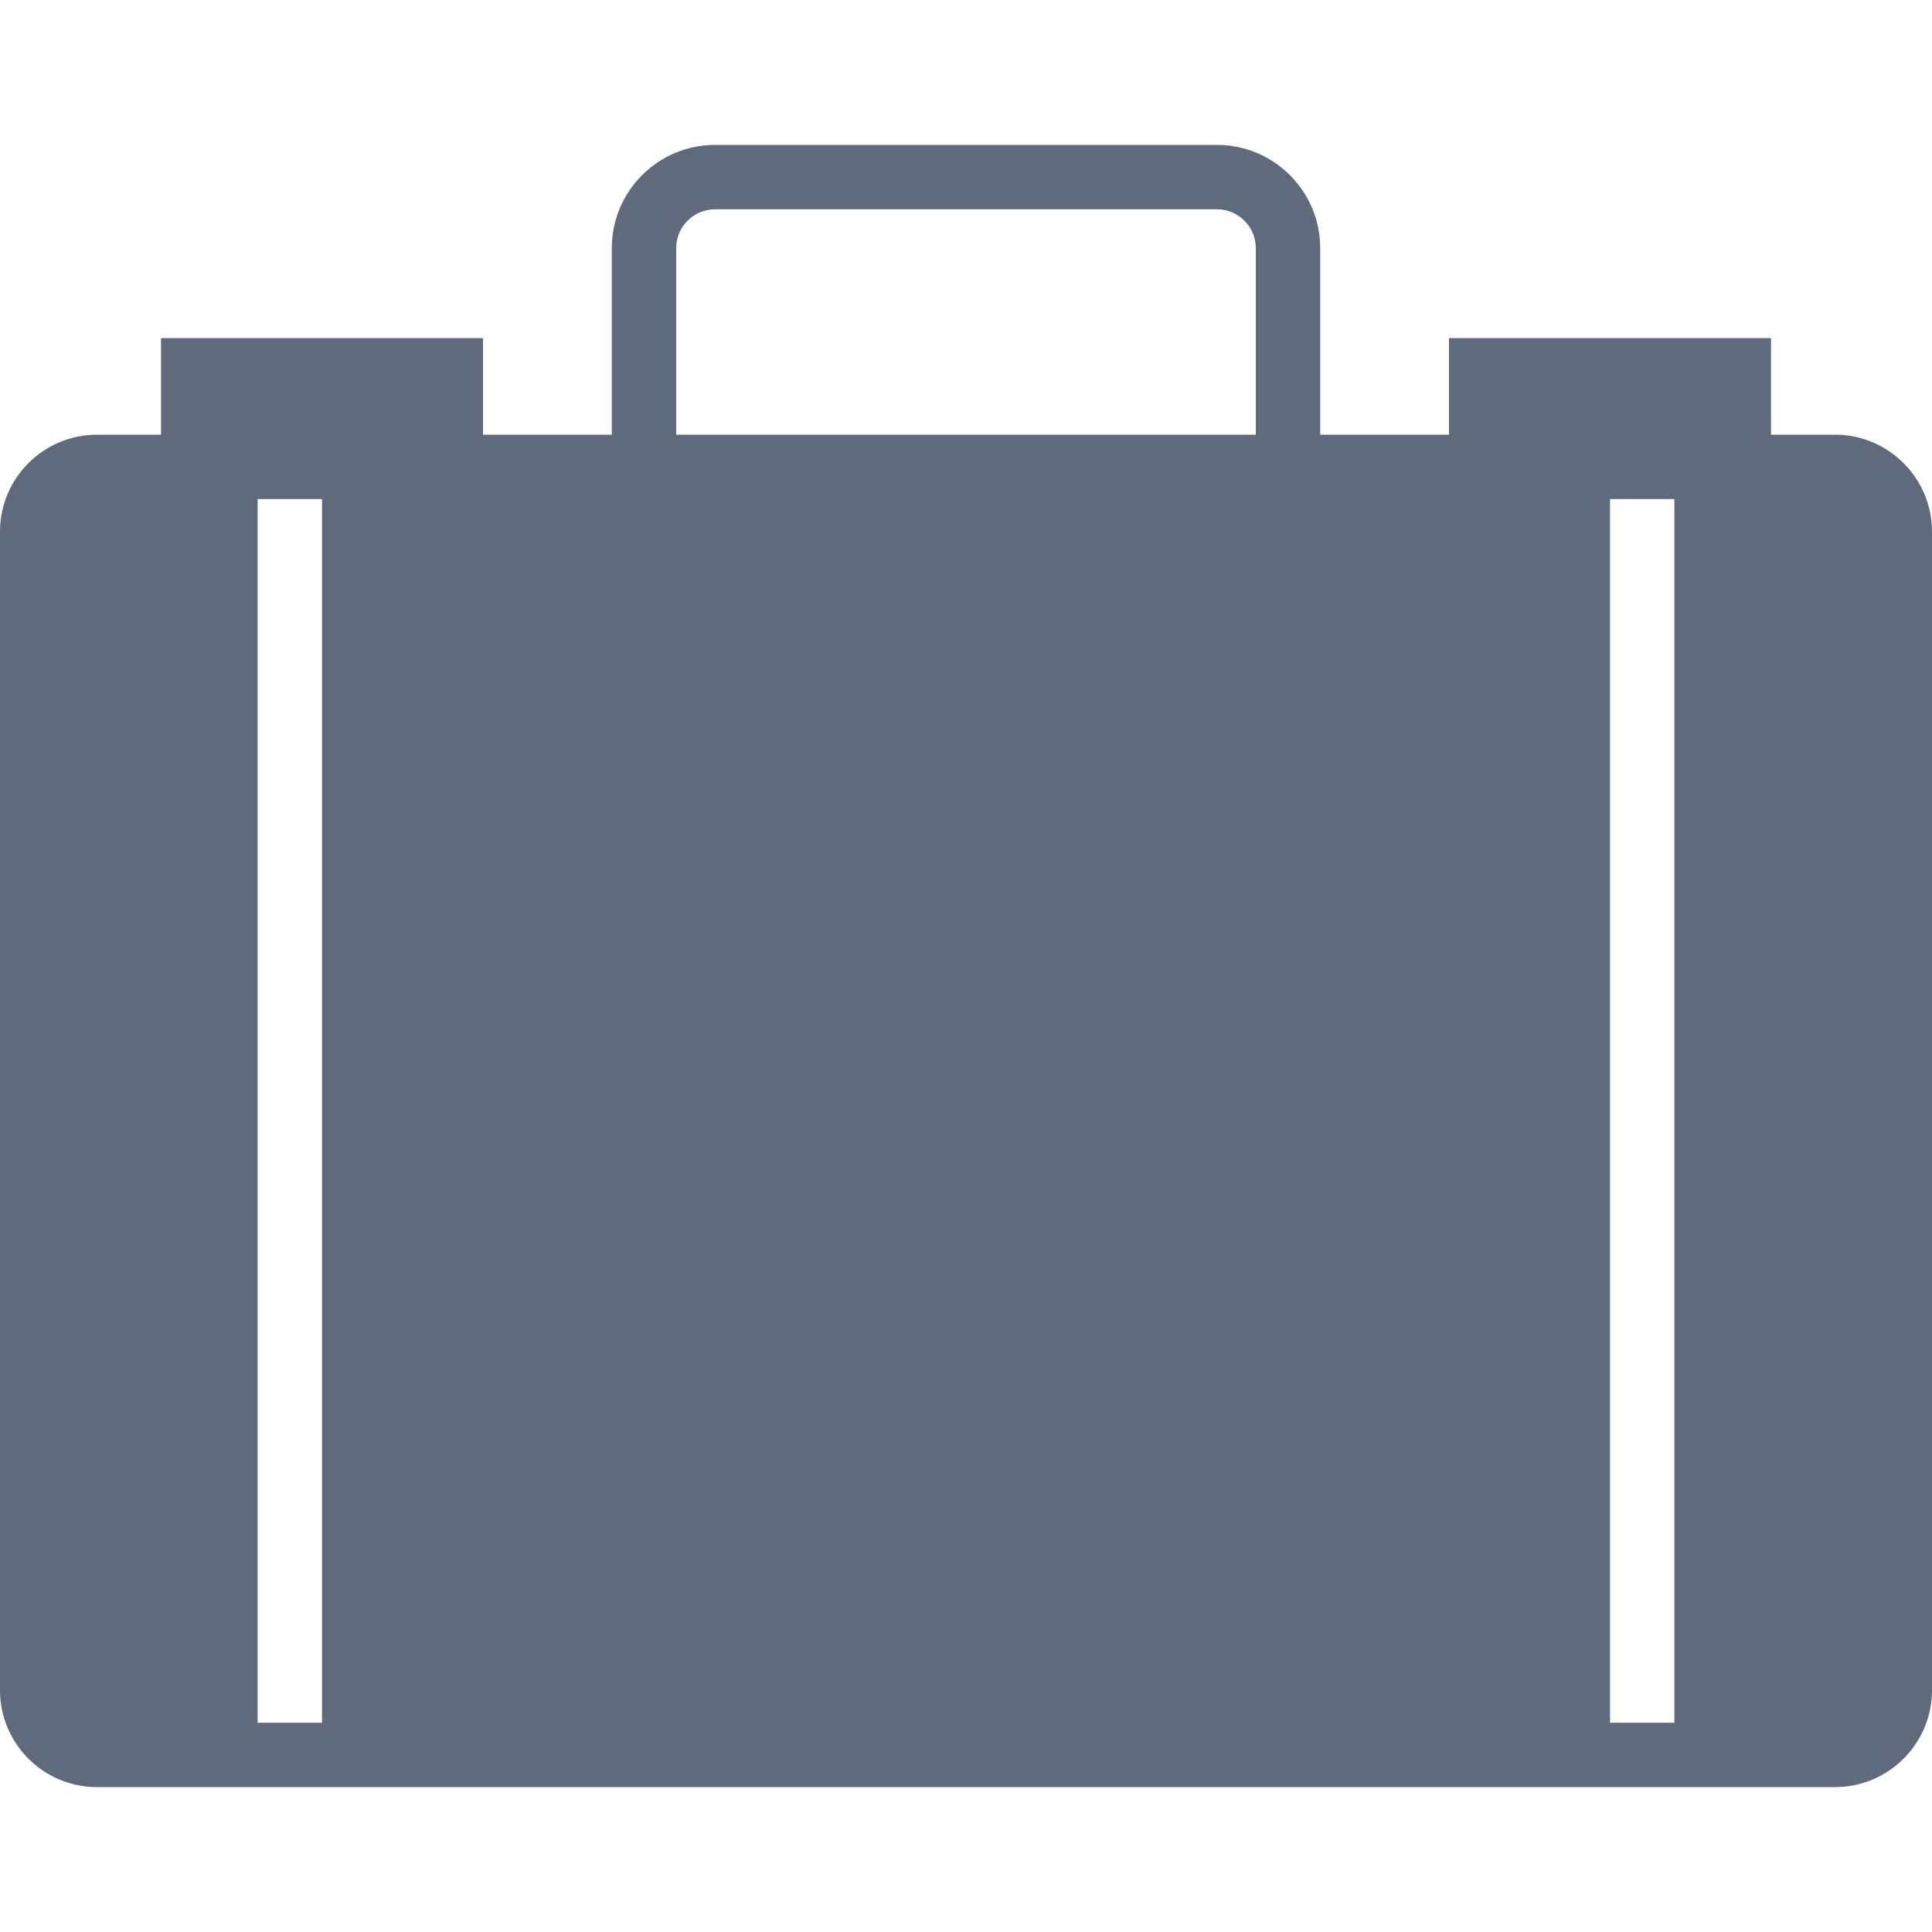
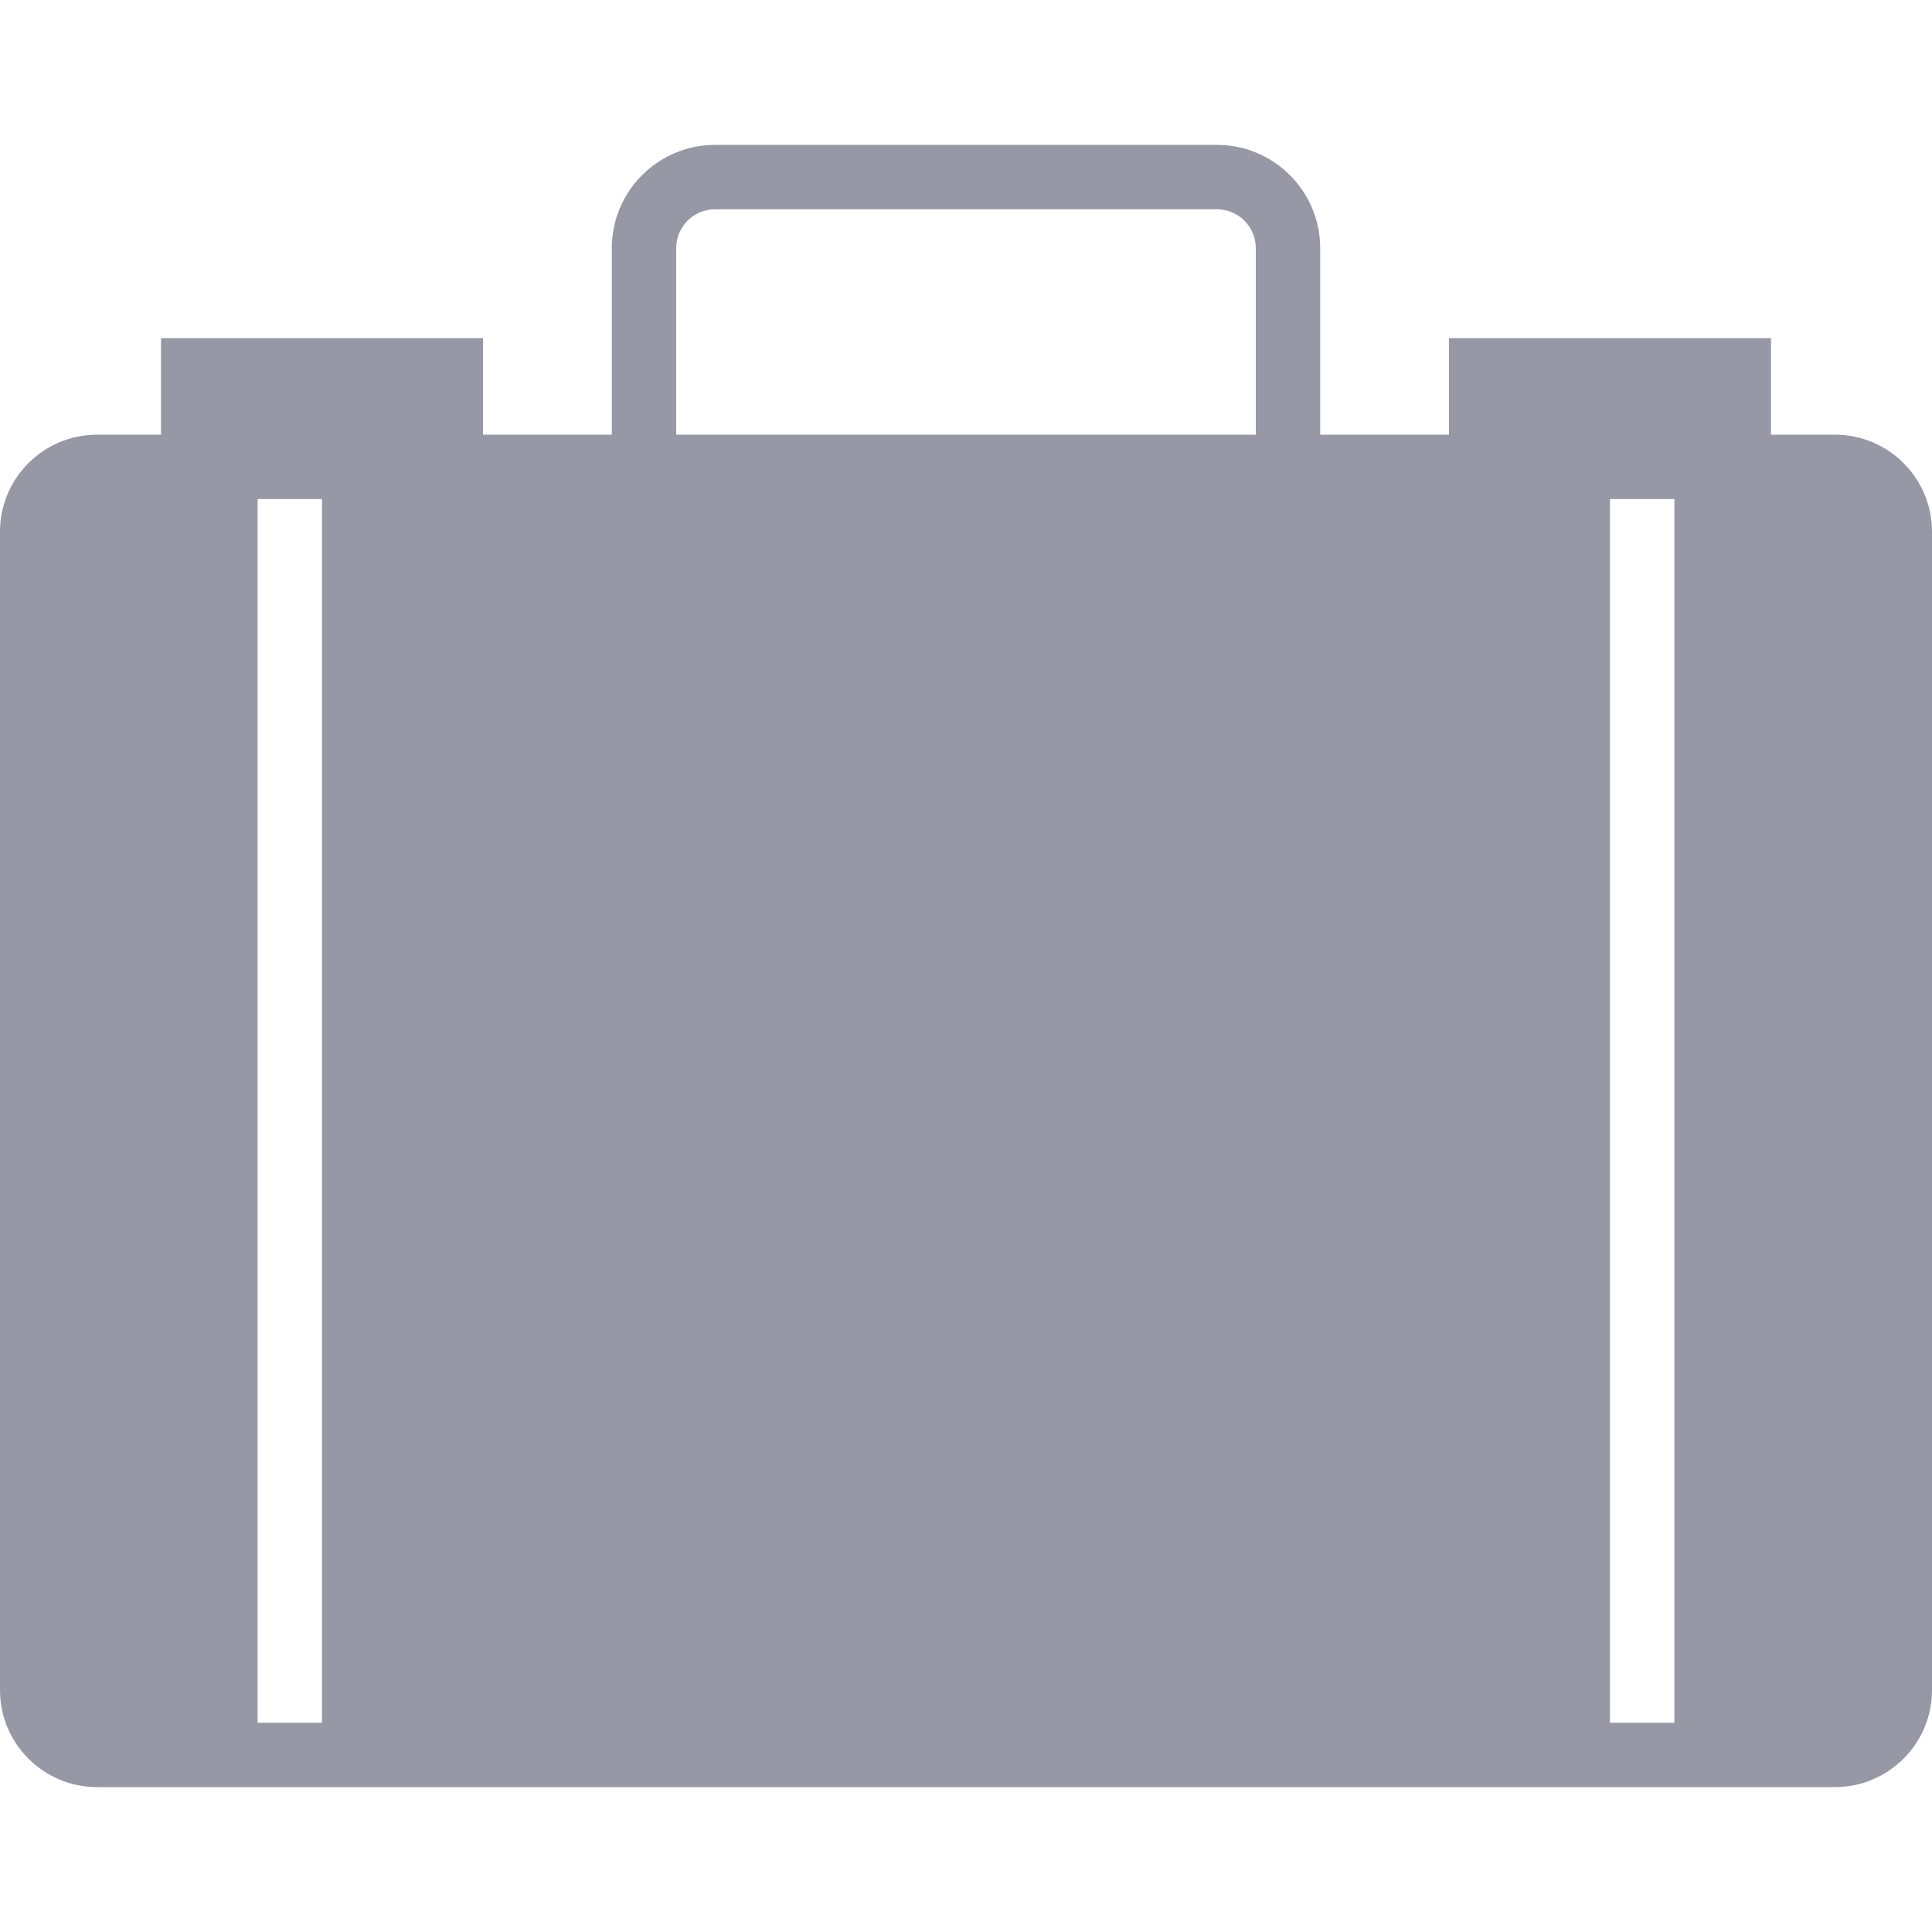
<svg xmlns="http://www.w3.org/2000/svg" version="1.1" id="Capa_1" x="0px" y="0px" viewBox="0 0 60 60" style="enable-background:new 0 0 60 60;" xml:space="preserve">
-   <path fill="#5F6A7C" d="M56.99,13.5H55v-3H45v3h-4V7.706C41,5.938,39.562,4.5,37.794,4.5H22.206C20.438,4.5,19,5.938,19,7.706V13.5h-4v-3H5v3H3.01  C1.351,13.5,0,14.851,0,16.51v35.98c0,1.659,1.351,3.01,3.01,3.01H8h2h40h2h1h3.99c1.659,0,3.01-1.351,3.01-3.01V16.51  C60,14.851,58.649,13.5,56.99,13.5z M21,7.706C21,7.041,21.541,6.5,22.206,6.5h15.588C38.459,6.5,39,7.041,39,7.706V13.5H21V7.706z   M8,53.5v-38h2v38H8z M50,53.5v-38h2v38H50z" />
+   <path fill="#9698a5" d="M56.99,13.5H55v-3H45v3h-4V7.706C41,5.938,39.562,4.5,37.794,4.5H22.206C20.438,4.5,19,5.938,19,7.706V13.5h-4v-3H5v3H3.01  C1.351,13.5,0,14.851,0,16.51v35.98c0,1.659,1.351,3.01,3.01,3.01H8h2h40h2h1h3.99c1.659,0,3.01-1.351,3.01-3.01V16.51  C60,14.851,58.649,13.5,56.99,13.5z M21,7.706C21,7.041,21.541,6.5,22.206,6.5h15.588C38.459,6.5,39,7.041,39,7.706V13.5H21V7.706z   M8,53.5v-38h2v38H8z M50,53.5v-38h2v38H50z" />
  <g>
</g>
  <g>
</g>
  <g>
</g>
  <g>
</g>
  <g>
</g>
  <g>
</g>
  <g>
</g>
  <g>
</g>
  <g>
</g>
  <g>
</g>
  <g>
</g>
  <g>
</g>
  <g>
</g>
  <g>
</g>
  <g>
</g>
</svg>
